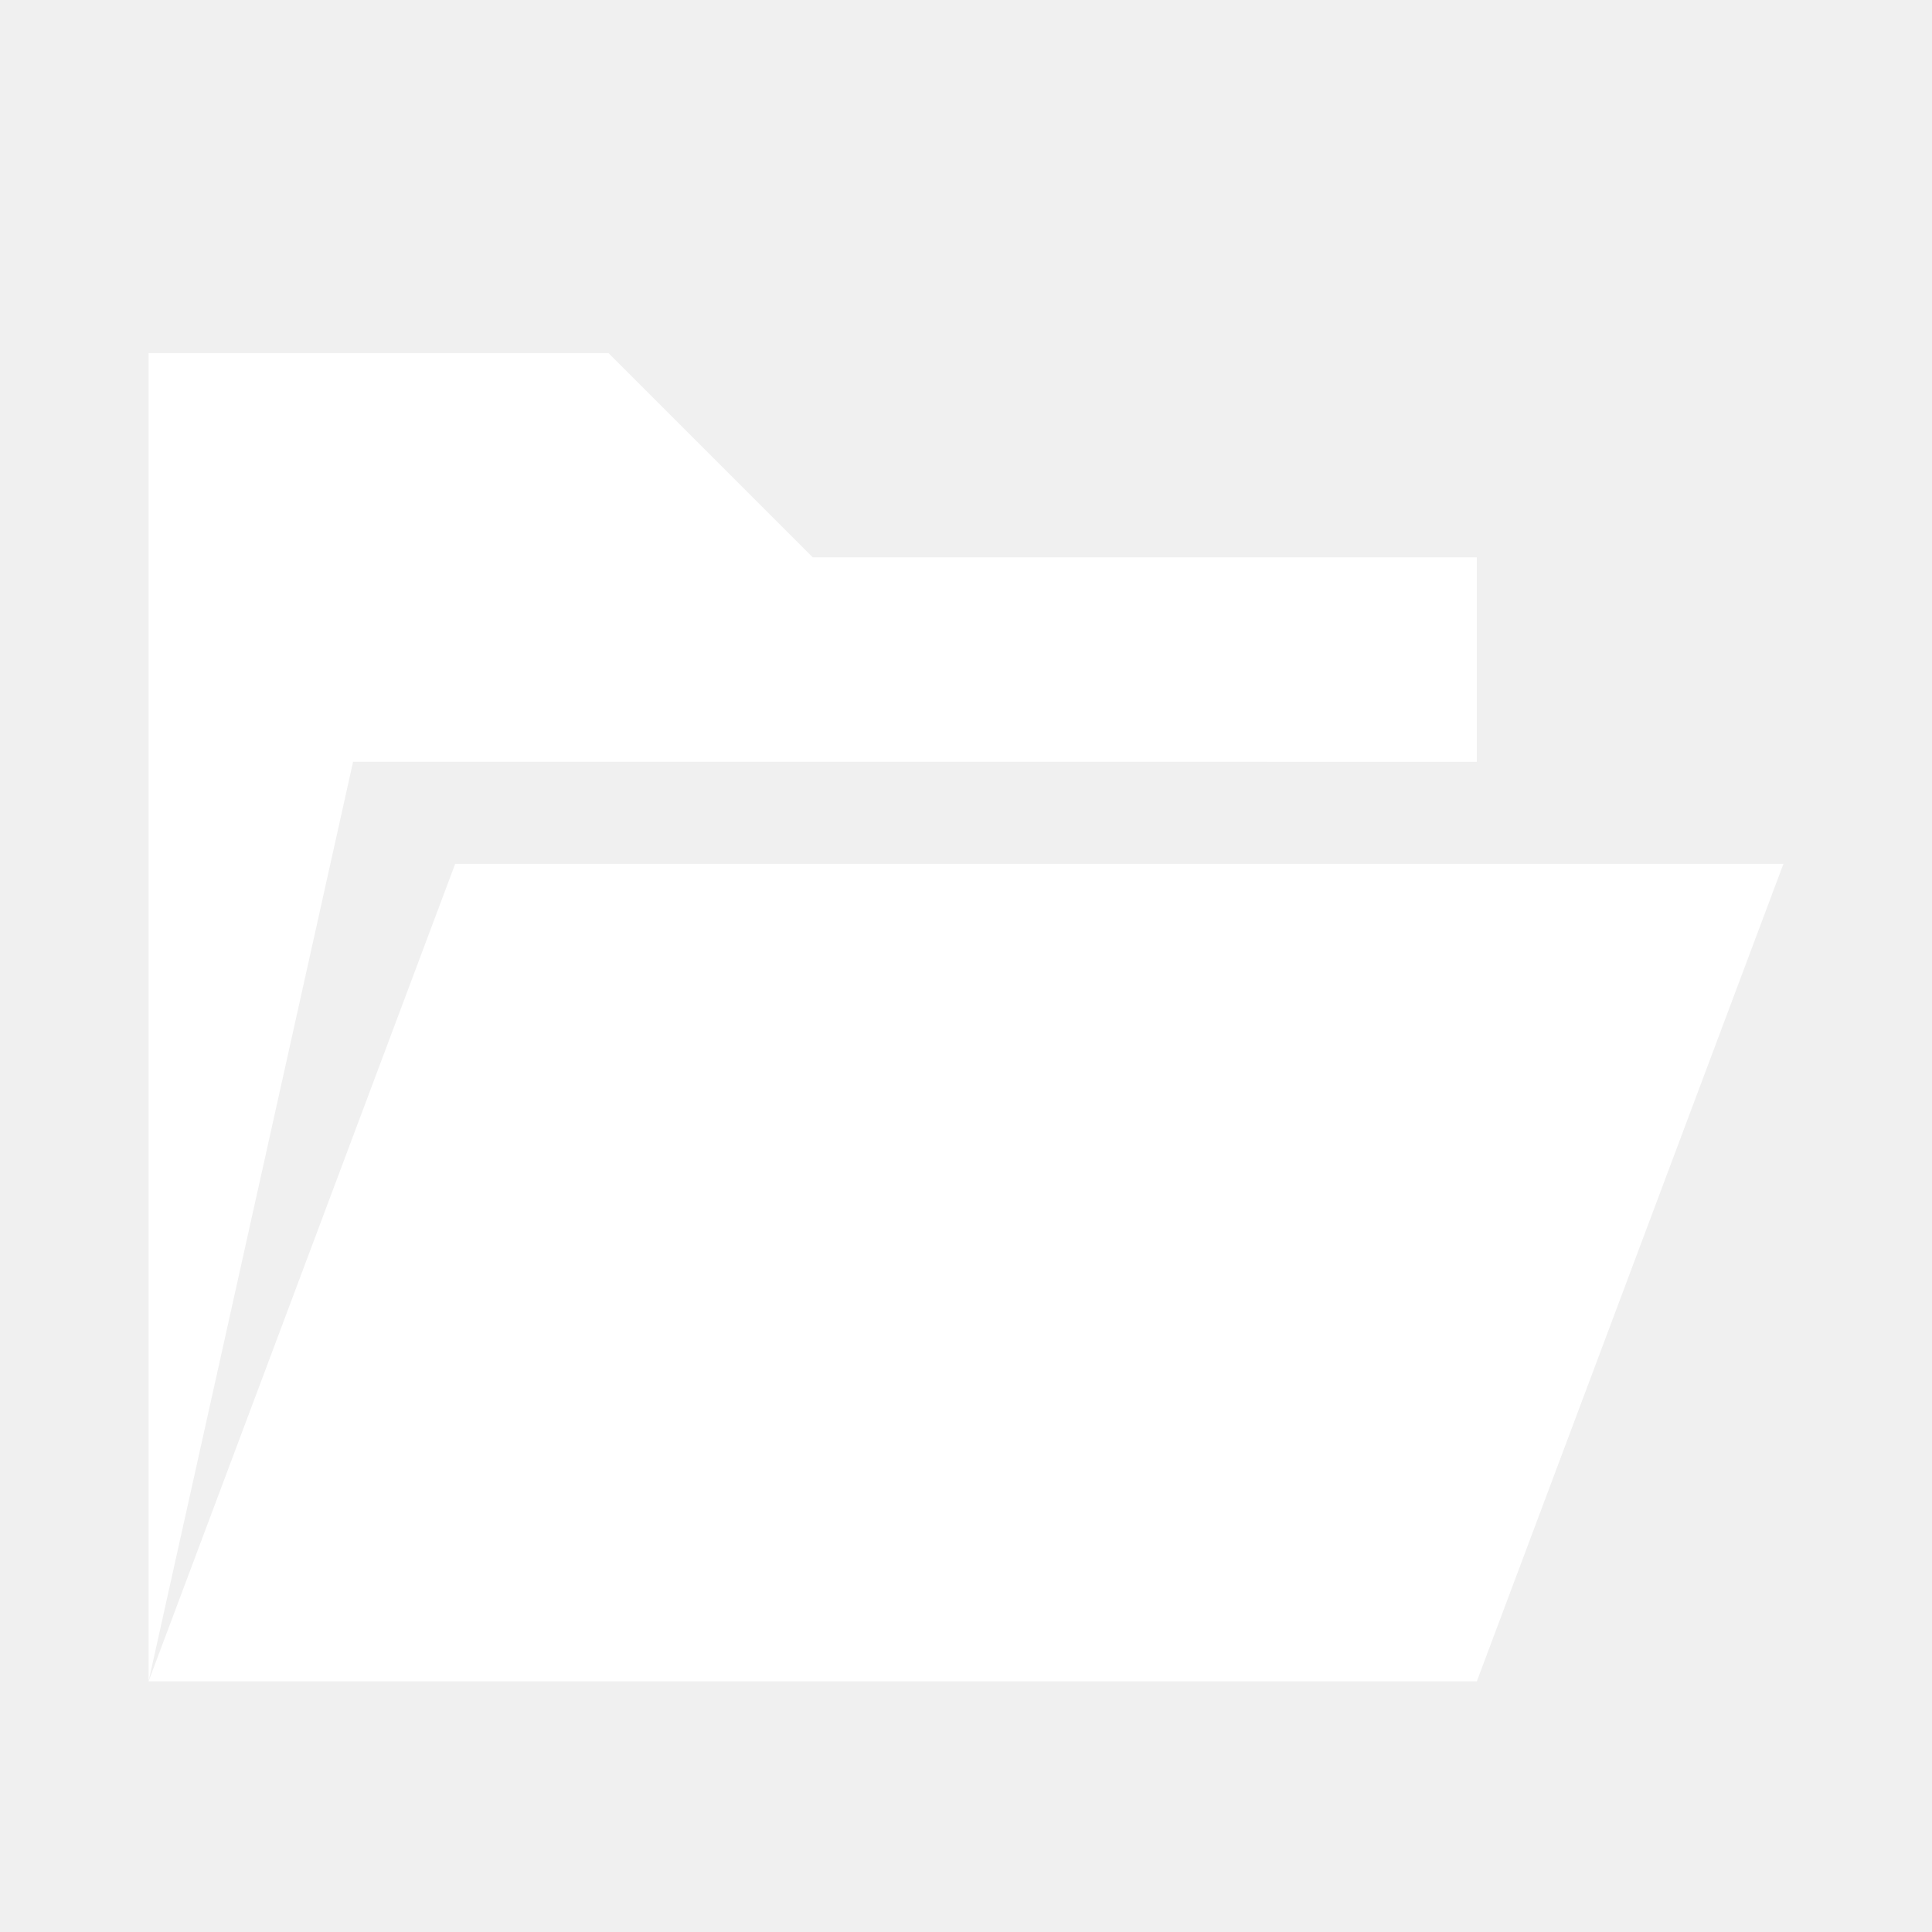
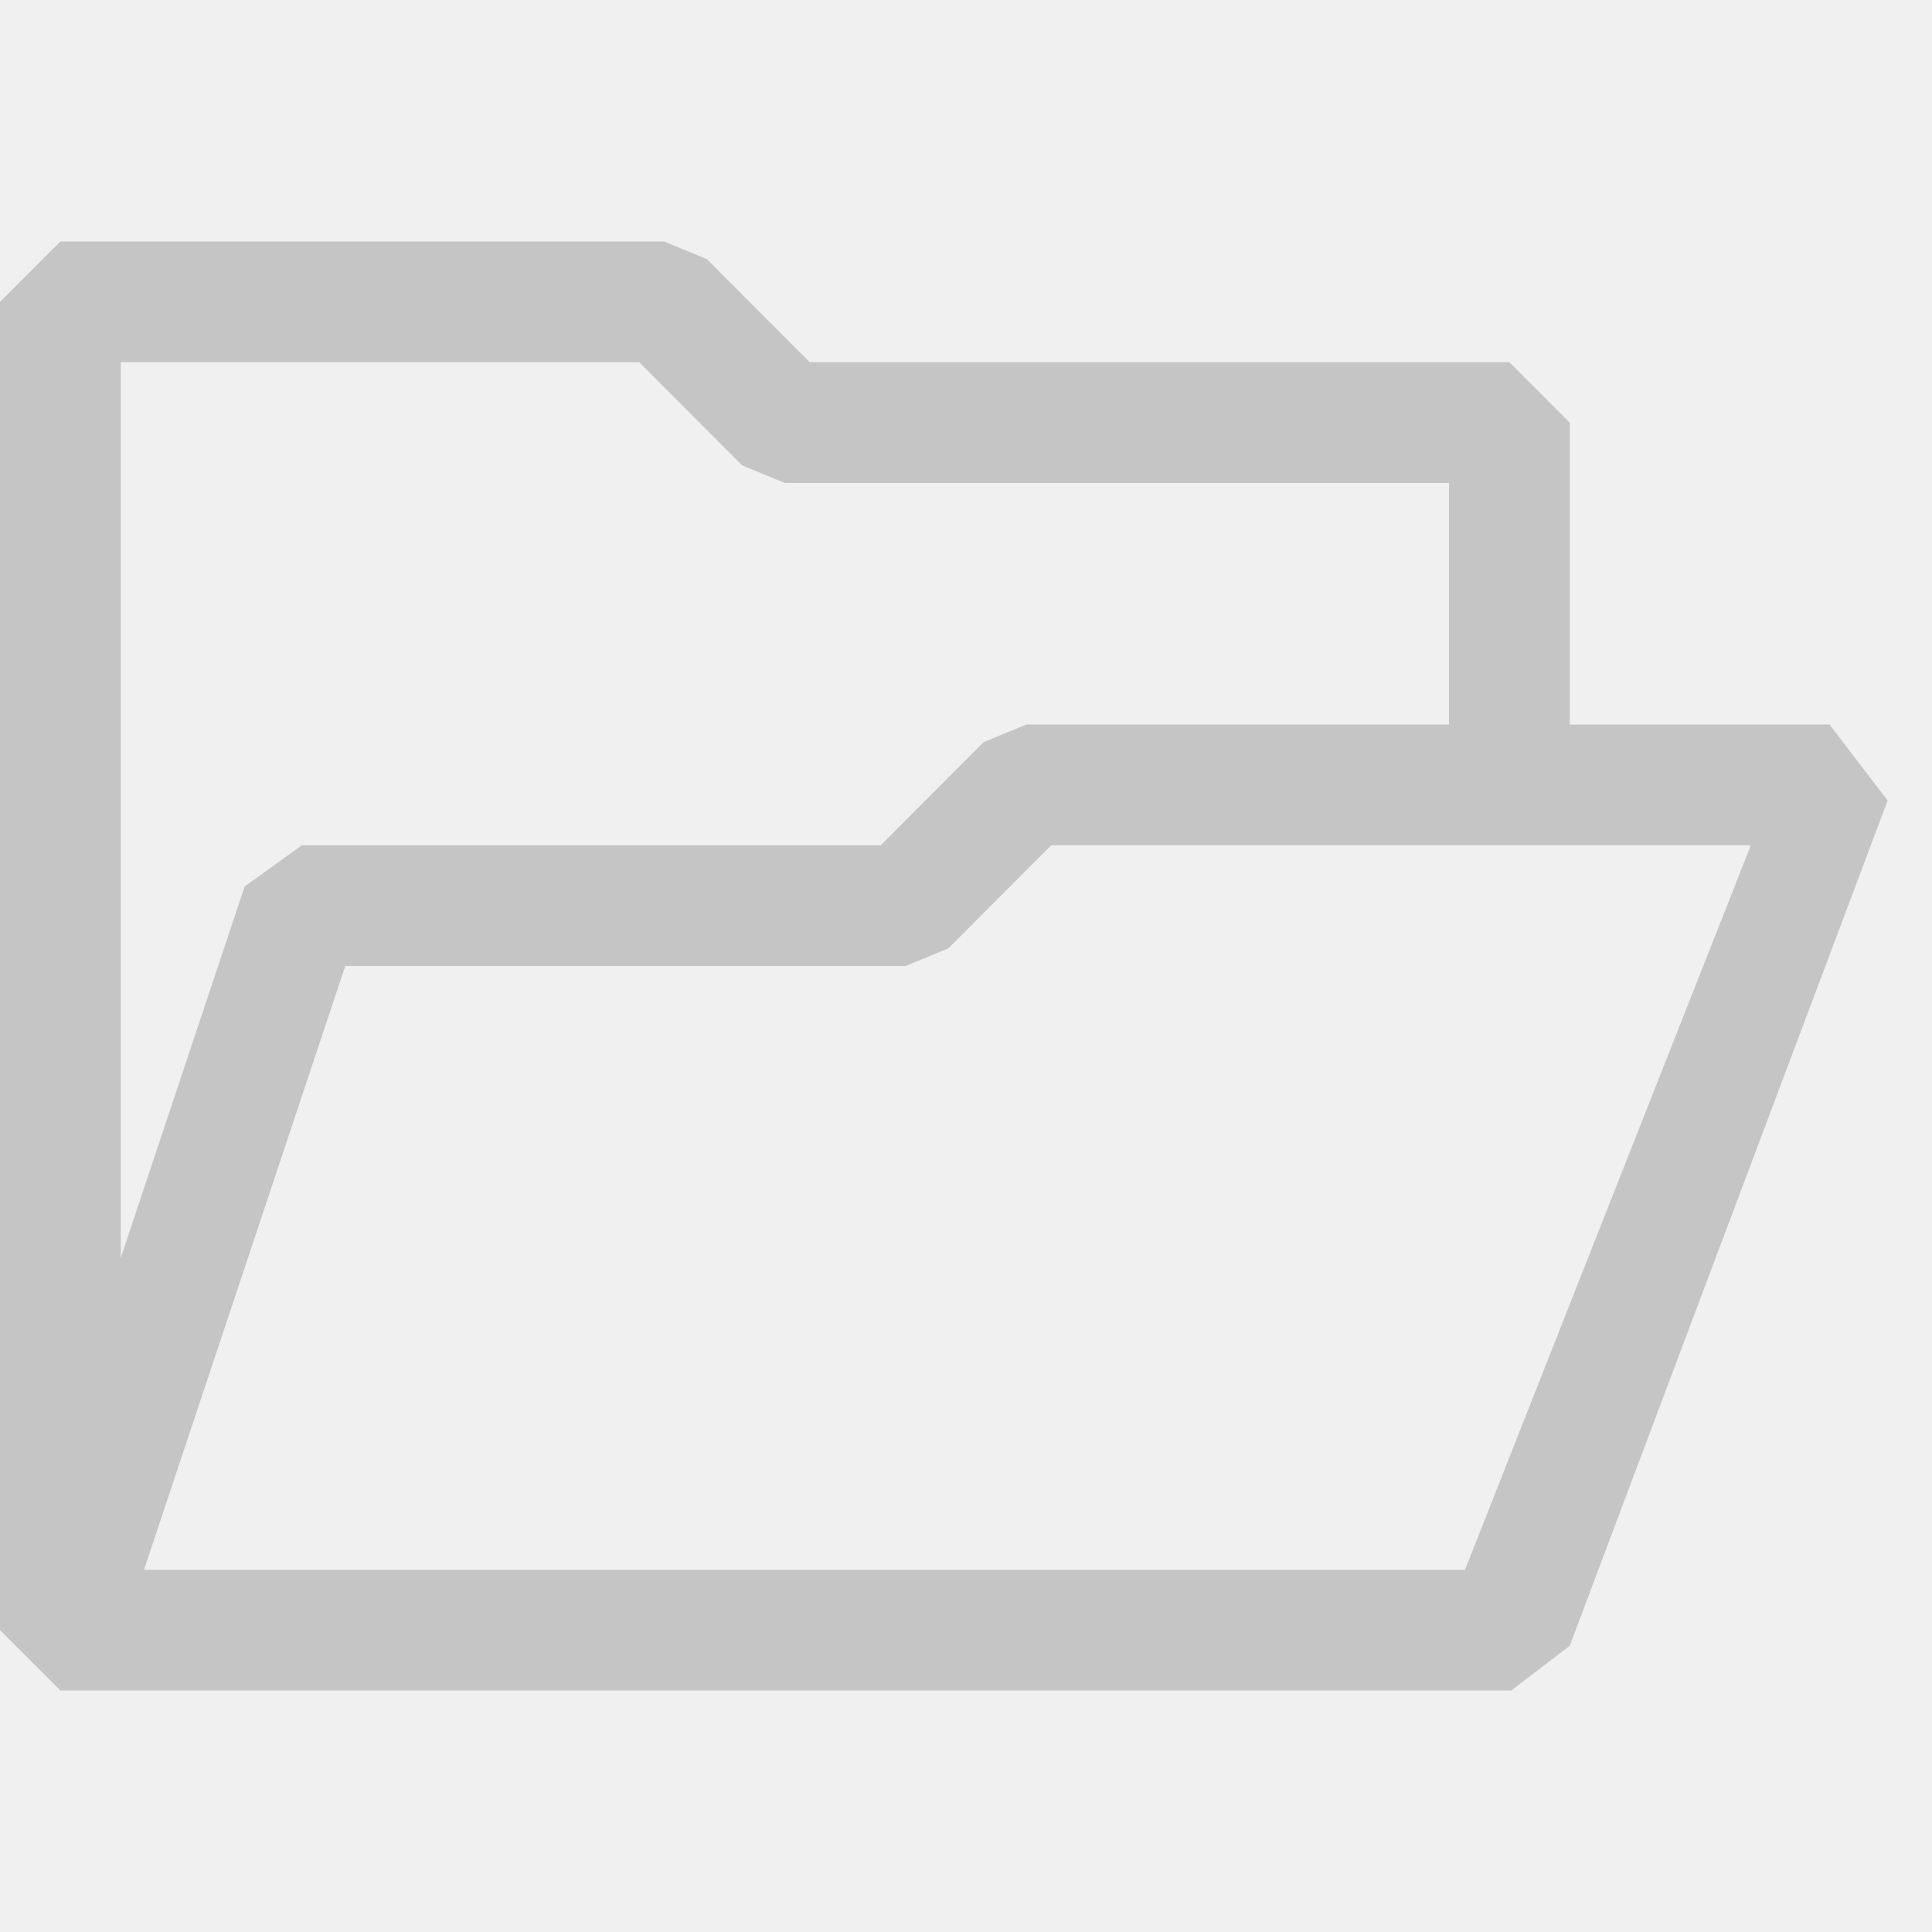
- <svg xmlns="http://www.w3.org/2000/svg" width="32" height="32" viewBox="0 0 32 32">
-   <path fill="#FFFFFF" d="M24.461 27.848l5.078-13.539h-22L2.461 27.848zM5.848 12.617L2.461 27.848v-22h7.617l3.383 3.383h11v3.387zm0 0" />
+ <svg xmlns="http://www.w3.org/2000/svg" width="24pt" height="24pt" viewBox="0 0 24 24" version="1.1">
+   <g id="surface1">
+     <path style=" stroke:none;fill-rule:evenodd;fill:rgb(77.255%,77.255%,77.255%);fill-opacity:1;" d="M 19.5 9 L 19.5 5.25 L 18.75 4.5 L 10.059 4.5 L 8.781 3.219 L 8.25 3 L 0.75 3 L 0 3.75 L 0 20.25 L 0.75 21 L 0.039 20.012 L 0.145 19.691 L 0.039 20.012 L 0.75 21 L 18.773 21 L 19.5 20.445 L 23.449 9.945 L 22.727 9 Z M 18 9 L 18 6 L 9.75 6 L 9.219 5.781 L 7.941 4.5 L 1.5 4.5 L 1.5 15.625 L 3.039 11.012 L 3.75 10.5 L 10.941 10.5 L 12.219 9.219 L 12.75 9 Z M 1.789 19.5 L 18.199 19.5 L 21.75 10.5 L 13.059 10.5 L 11.781 11.781 L 11.25 12 L 4.289 12 Z M 1.789 19.5 " />
+   </g>
</svg>
